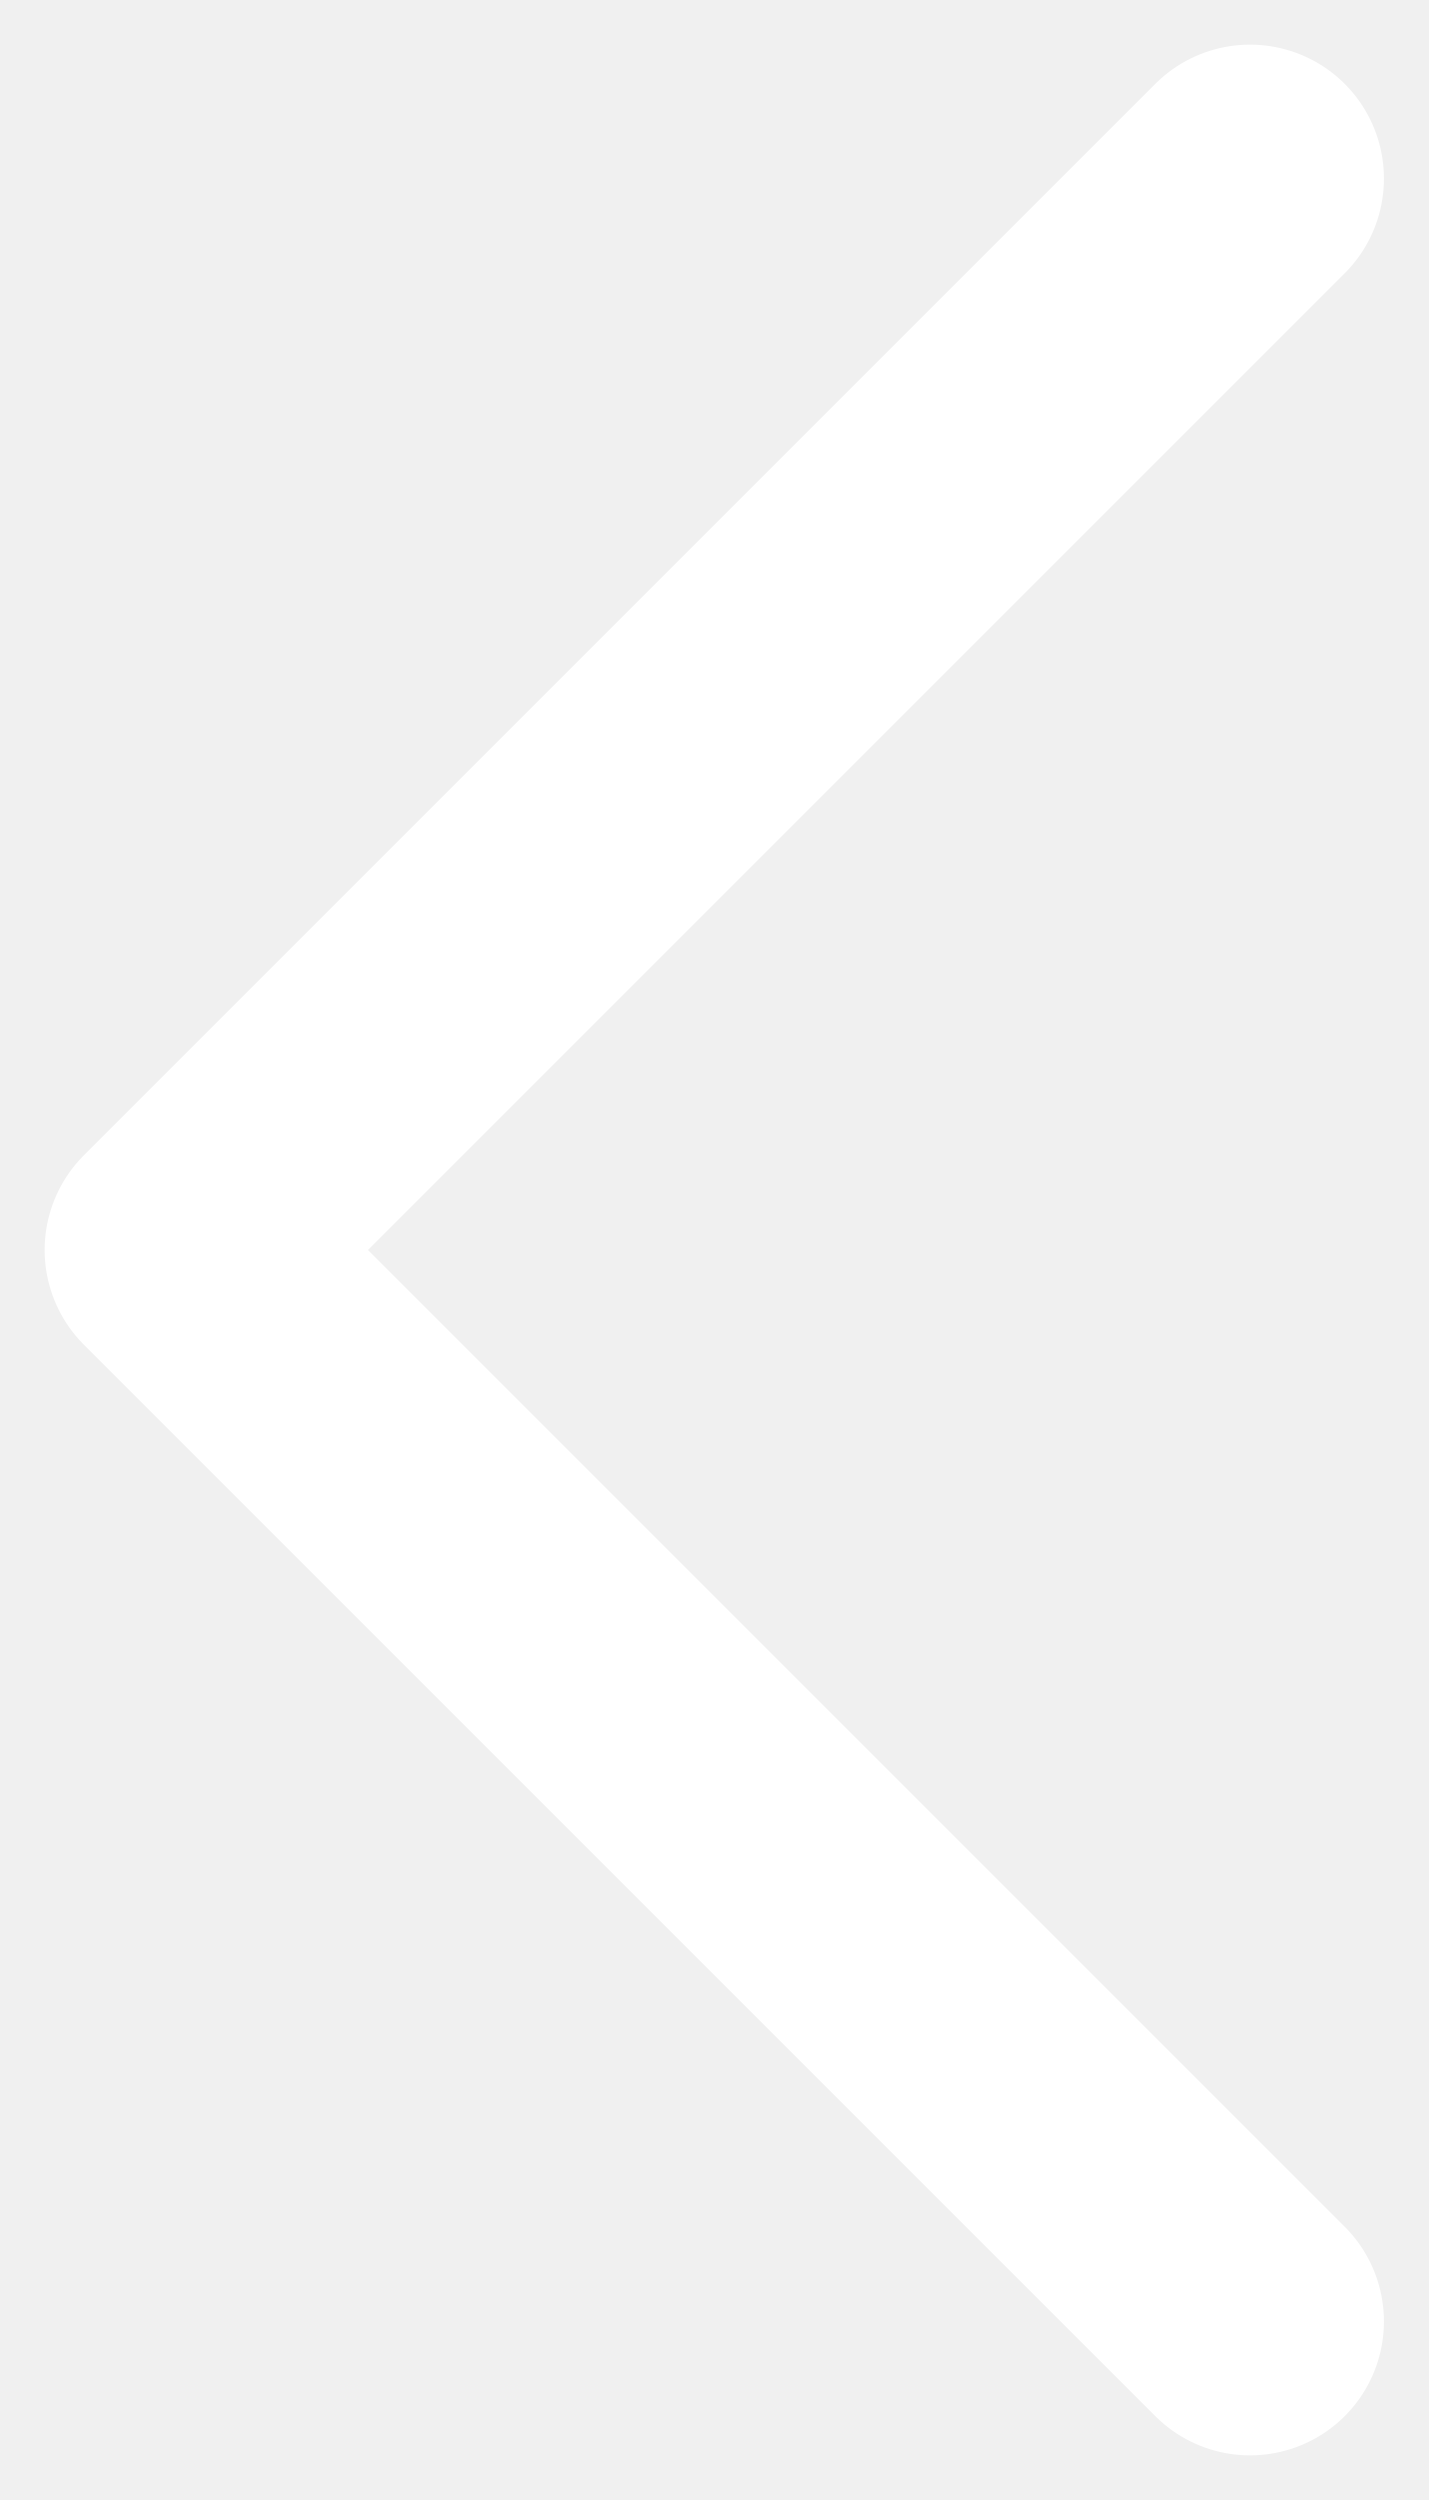
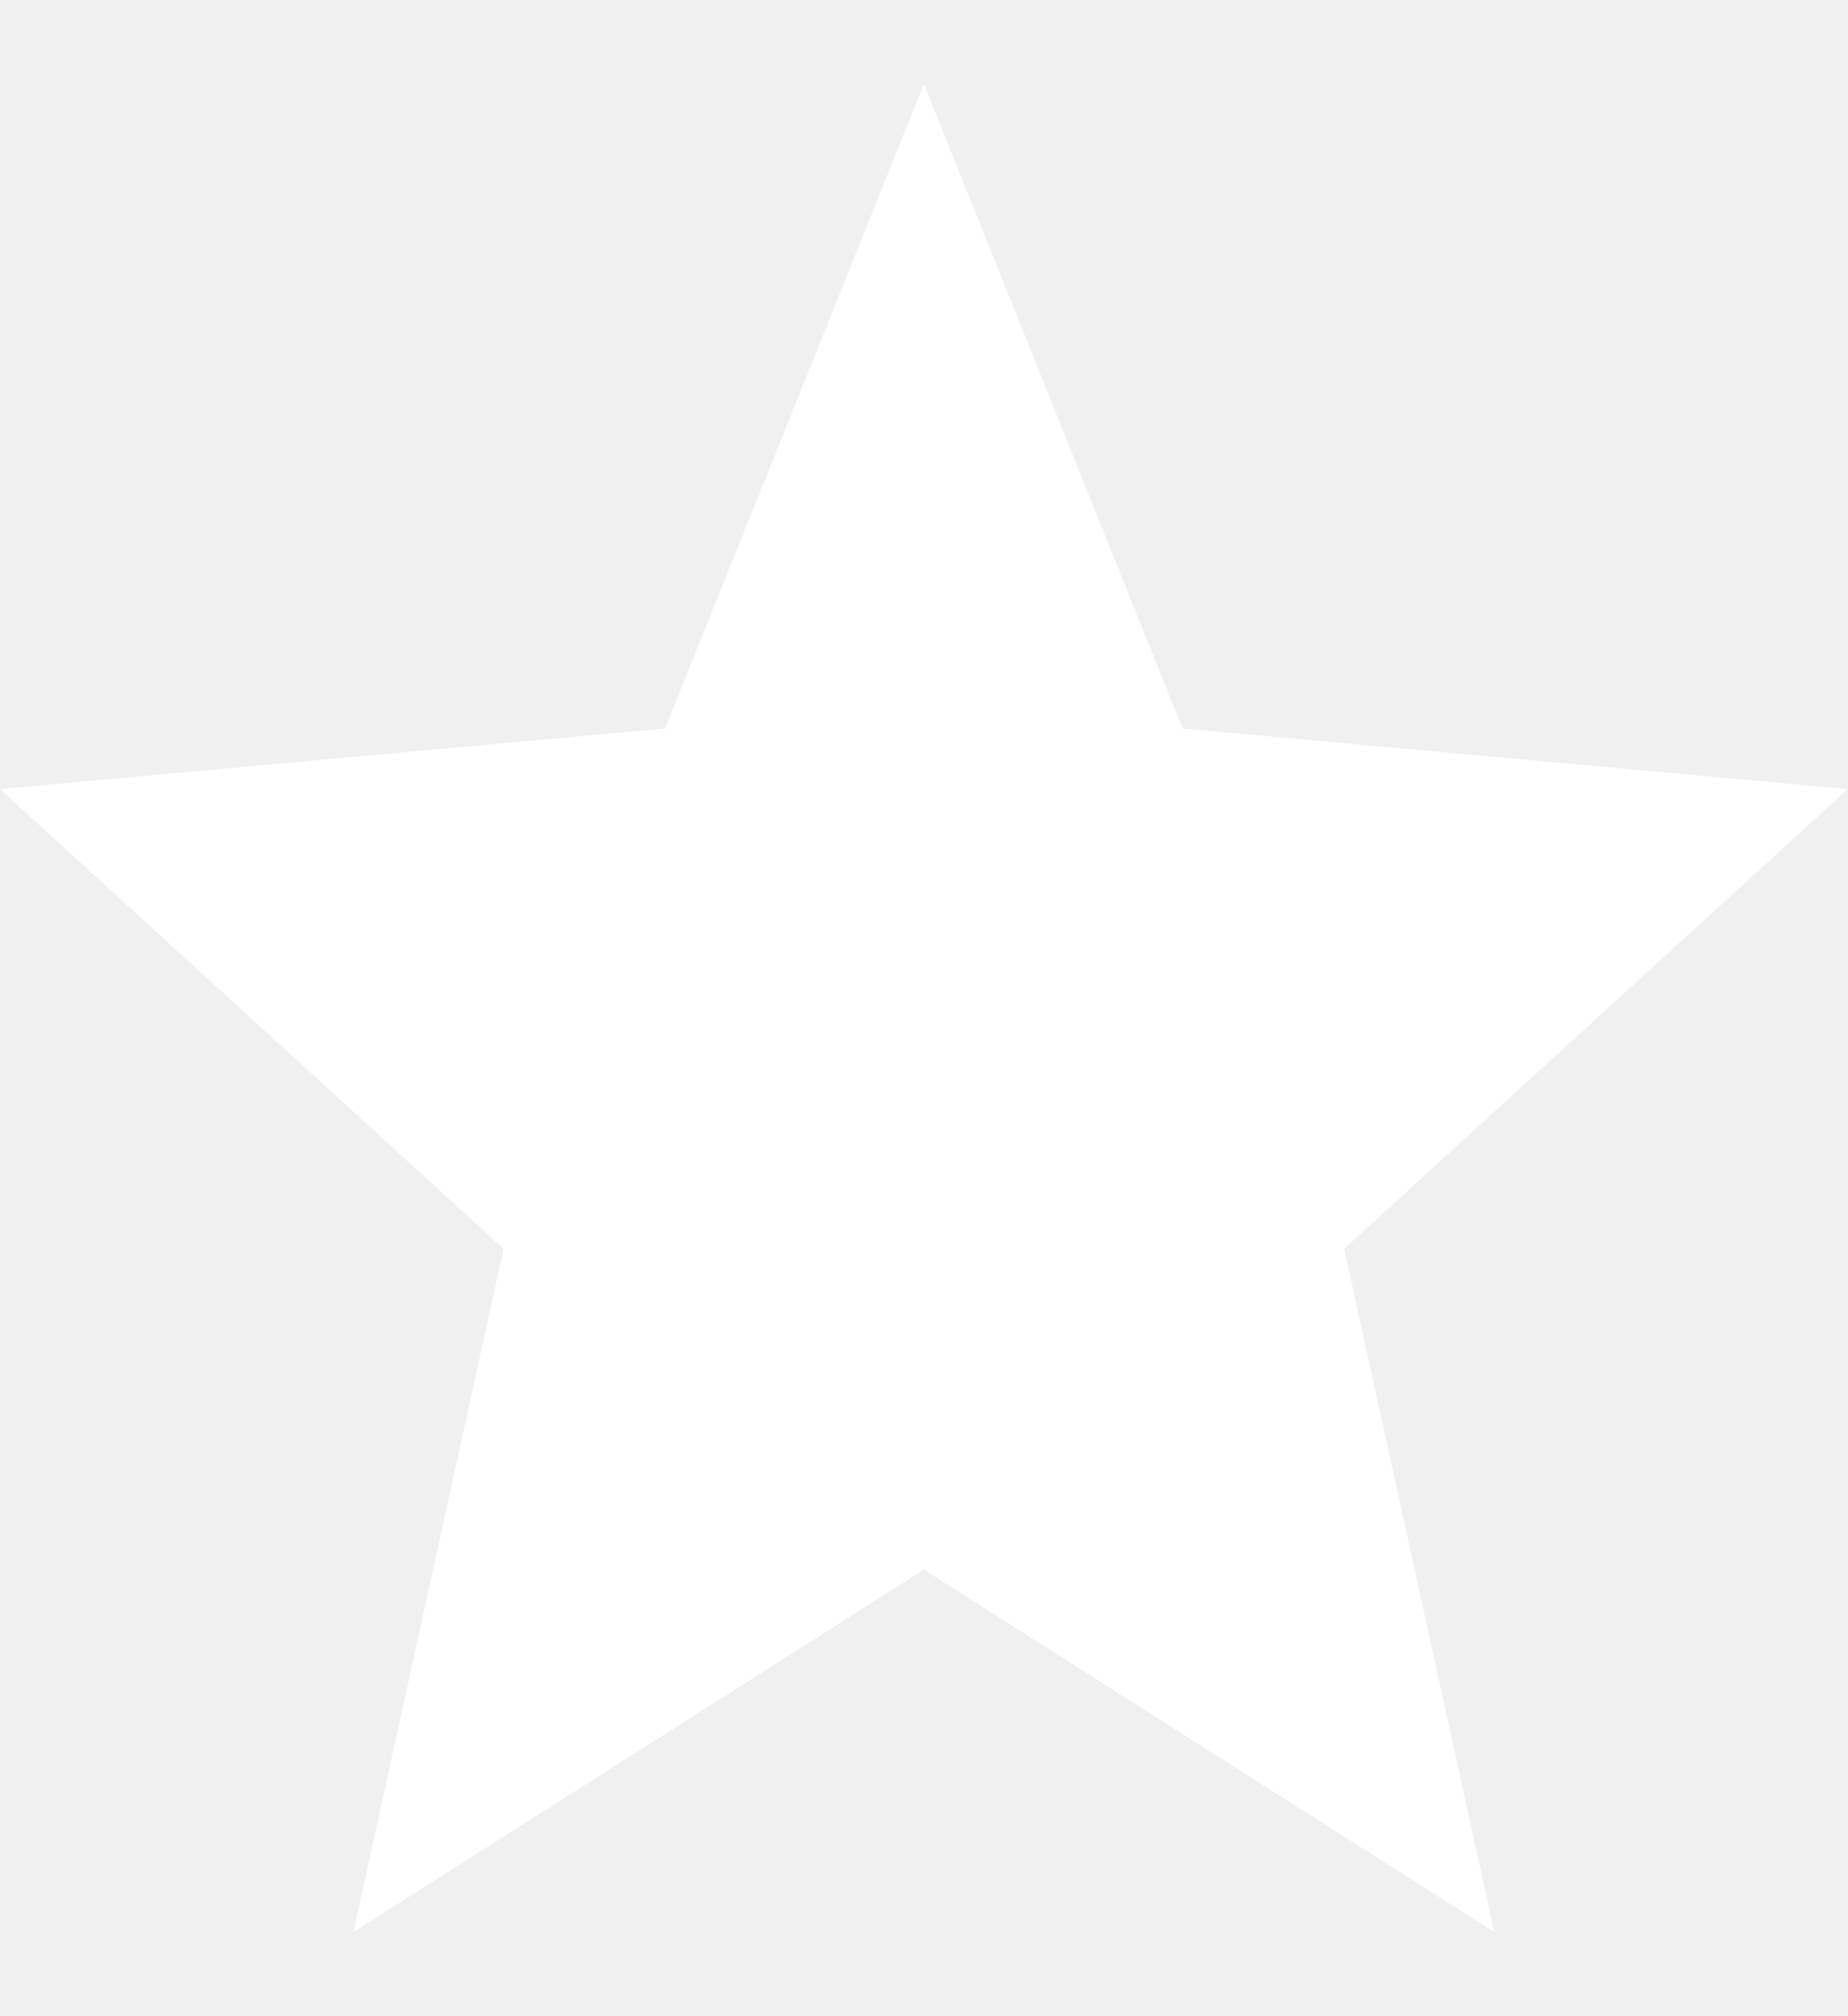
- <svg xmlns="http://www.w3.org/2000/svg" width="8" height="14" viewBox="0 0 8 14" fill="none">
-   <path d="M7 1L1 7L7 13" stroke="white" stroke-width="1.5" stroke-linecap="round" stroke-linejoin="round" />
+ <svg xmlns="http://www.w3.org/2000/svg" width="11" height="12" viewBox="0 0 11 12" fill="none">
+   <path d="M2.104 11.5L2.998 7.433L0 4.697L3.96 4.336L5.5 0.5L7.04 4.336L11 4.697L8.002 7.433L8.896 11.5L5.5 9.343L2.104 11.5Z" fill="white" />
</svg>
